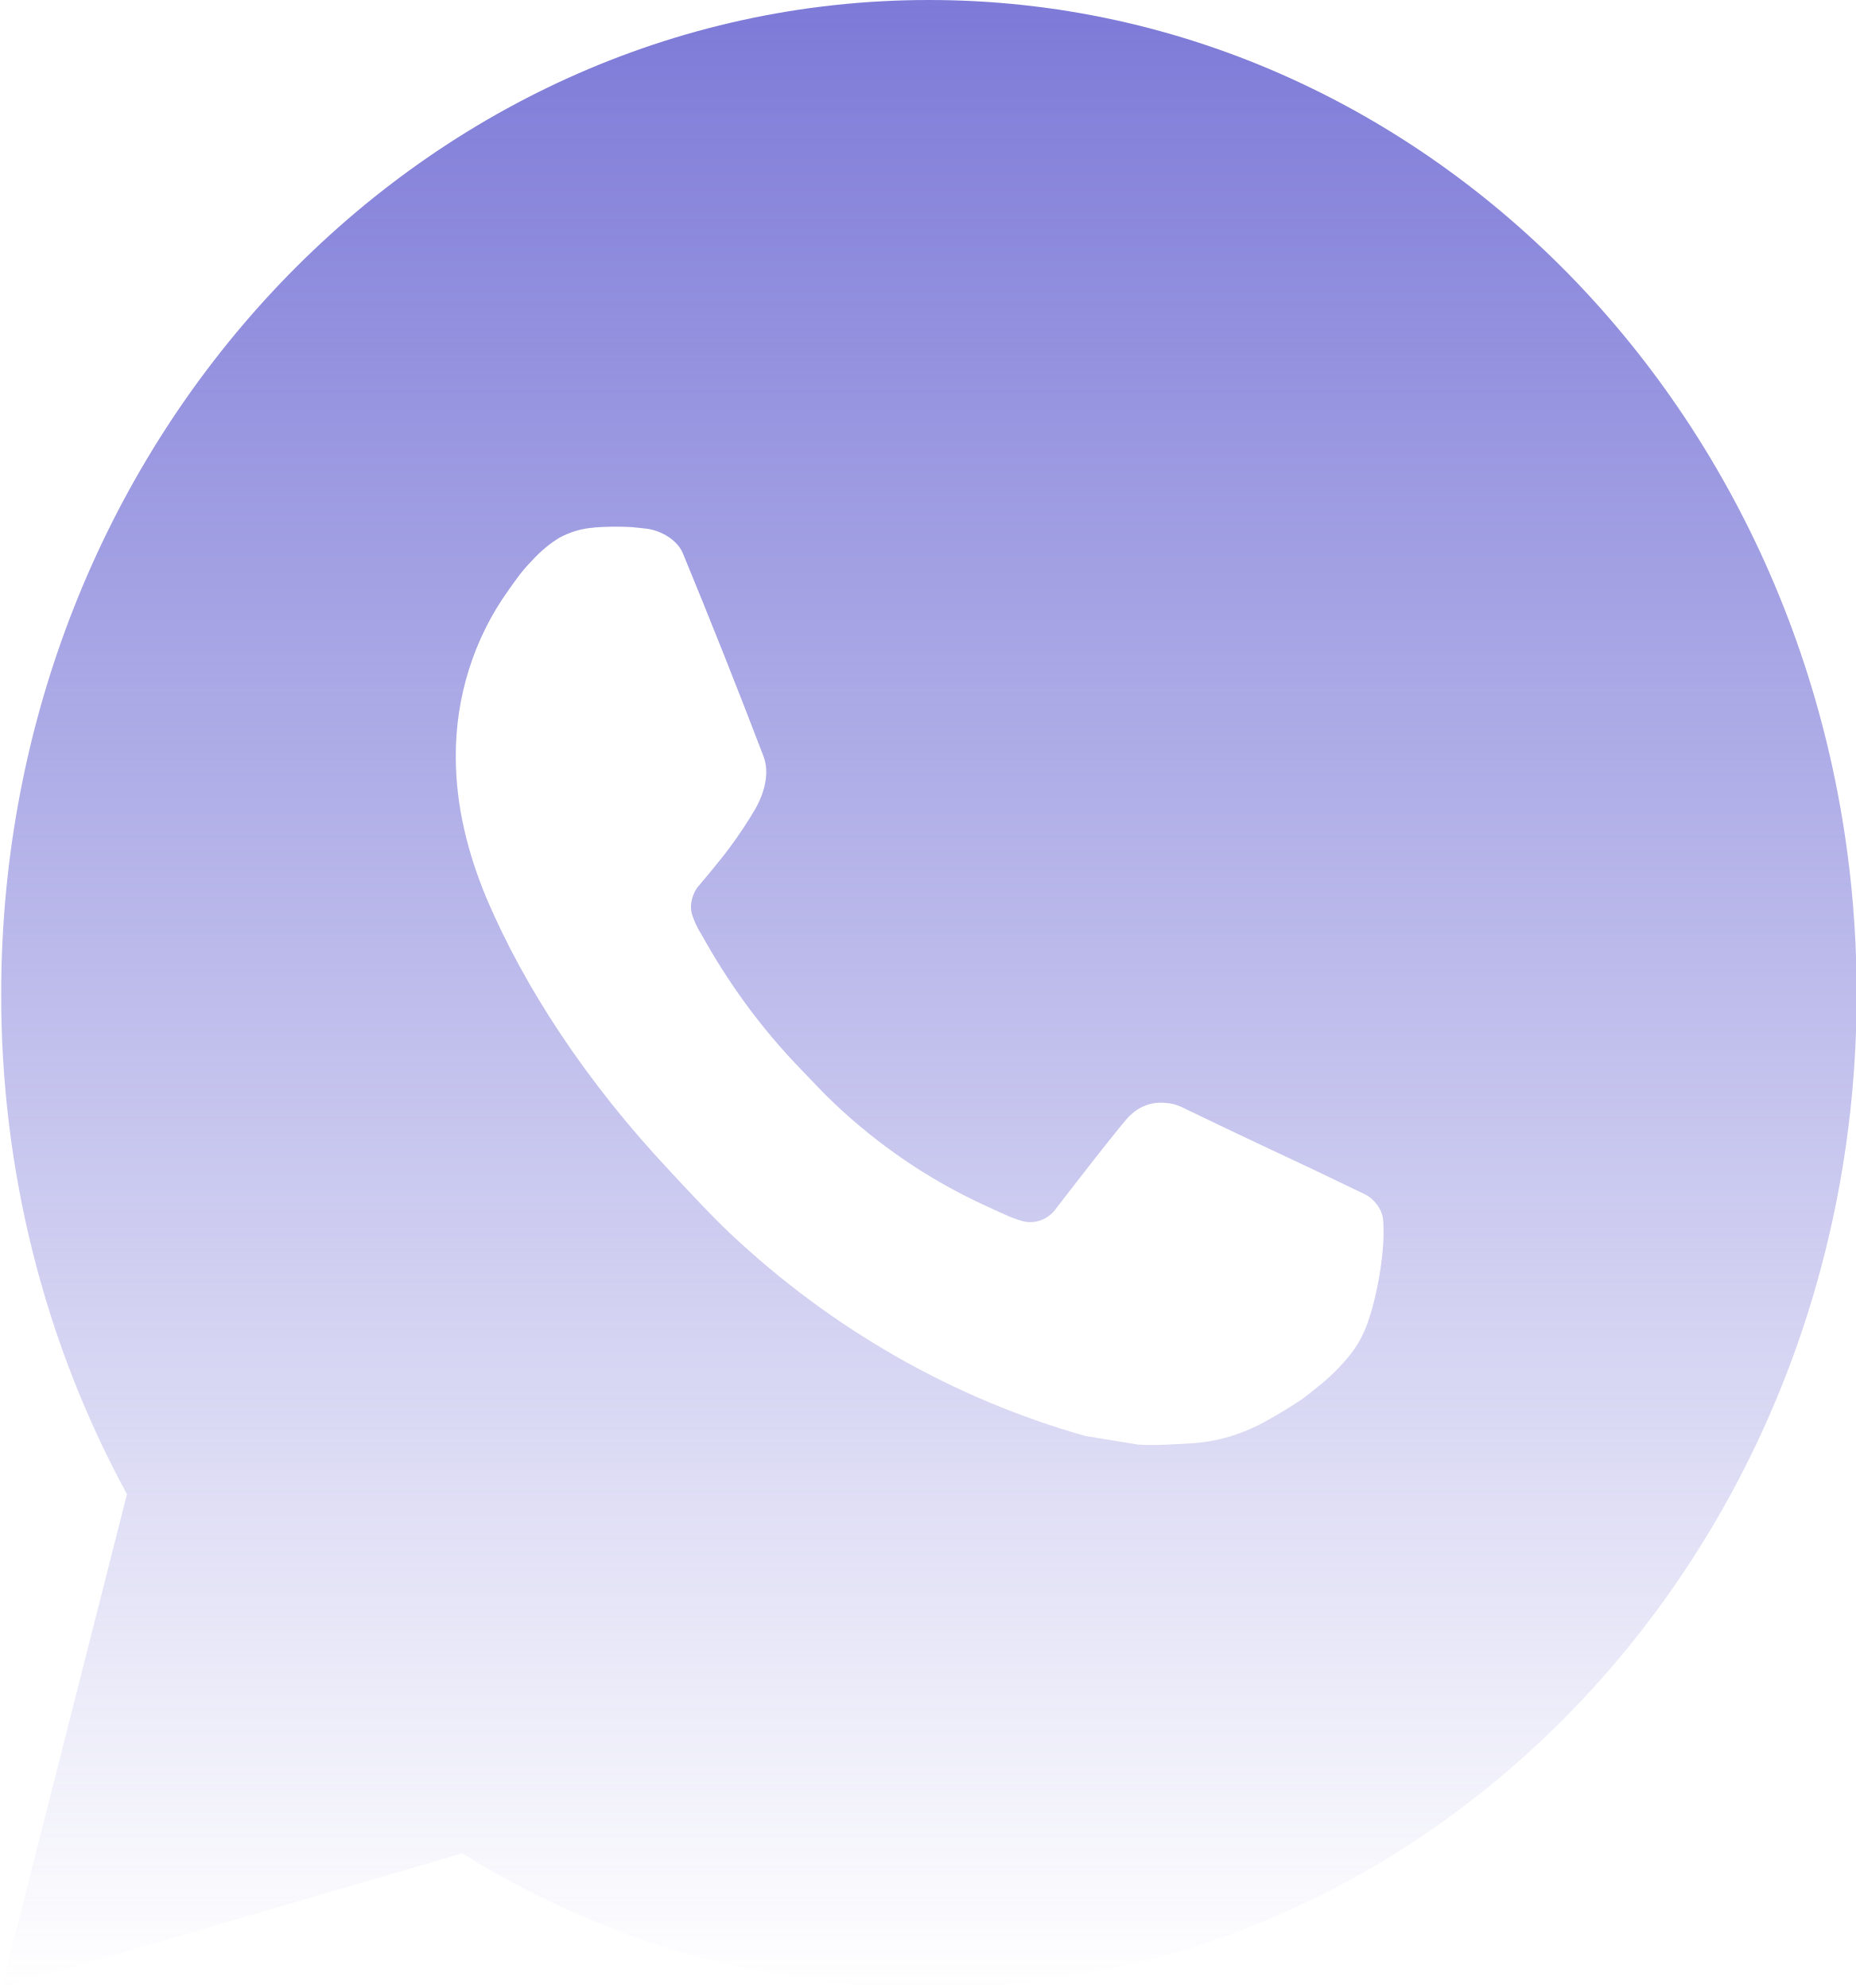
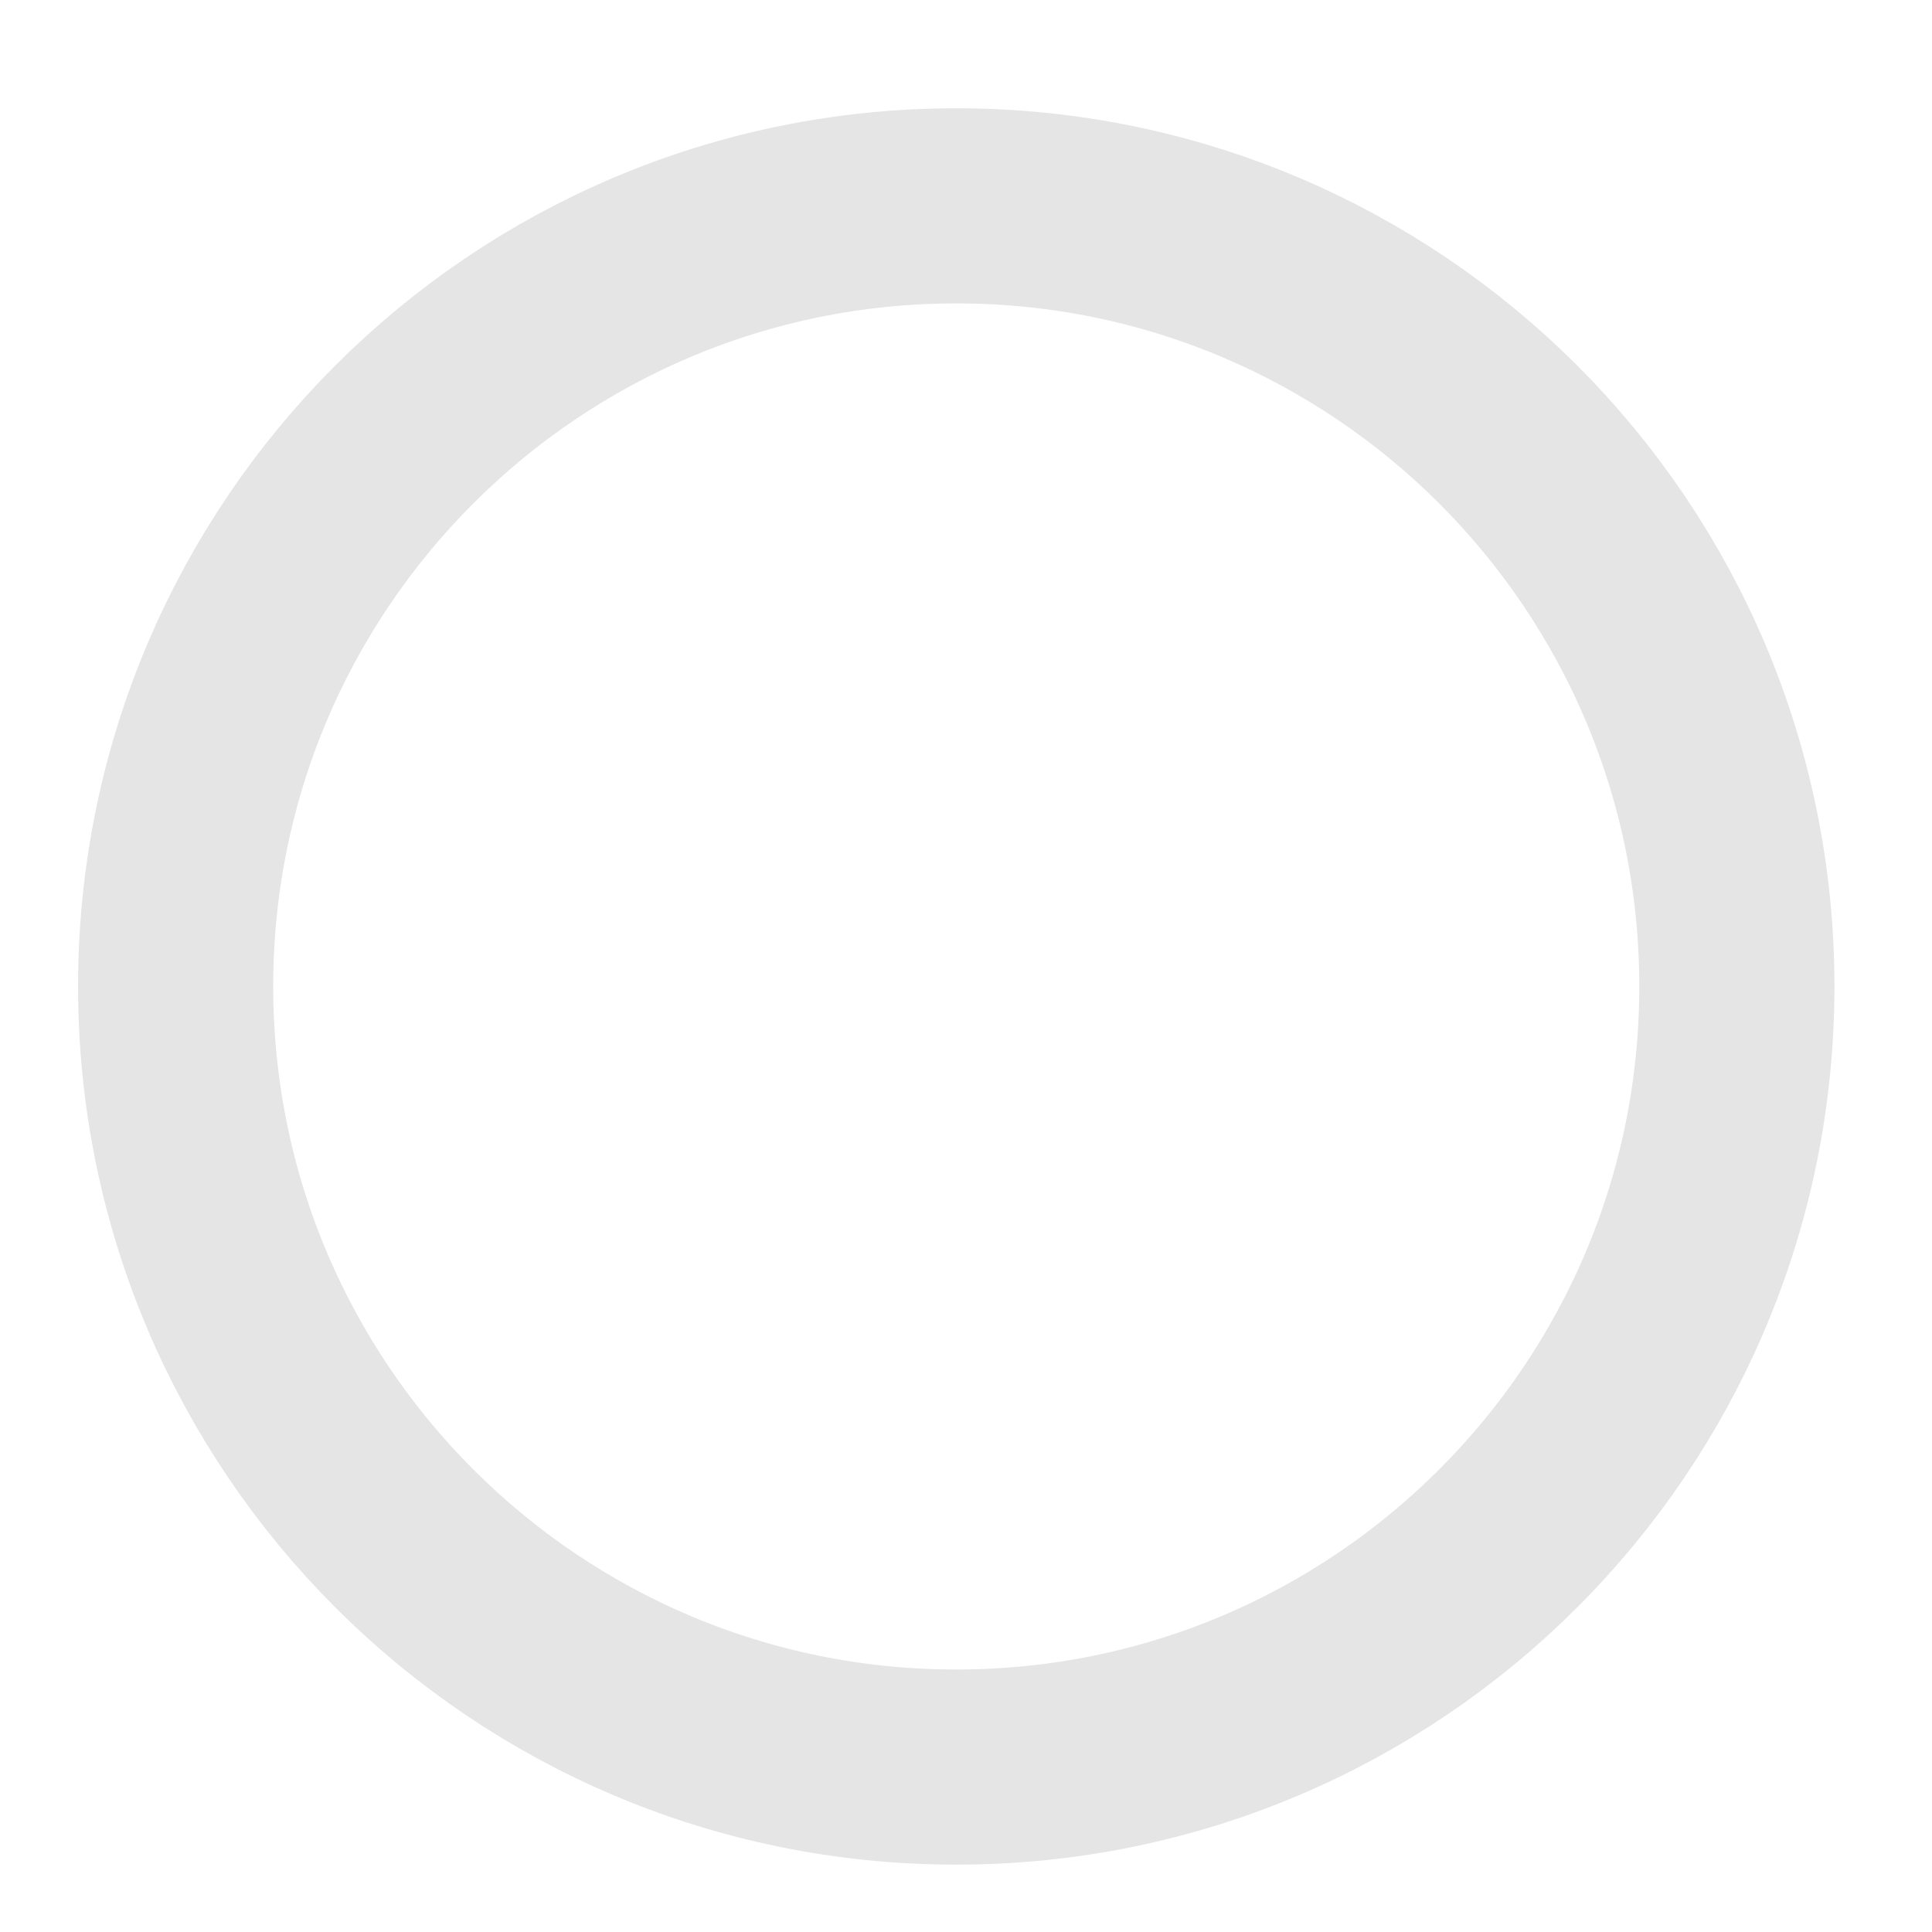
- <svg xmlns="http://www.w3.org/2000/svg" width="14" height="15" viewBox="0 0 14 15" fill="none">
-   <path d="M0.012 15L0.958 11.274C0.334 10.129 0.007 8.826 0.009 7.5C0.009 3.358 3.143 0 7.009 0C10.875 0 14.009 3.358 14.009 7.5C14.009 11.642 10.875 15 7.009 15C5.772 15.002 4.556 14.651 3.488 13.984L0.012 15ZM4.482 3.981C4.392 3.987 4.304 4.013 4.223 4.056C4.147 4.102 4.078 4.16 4.017 4.227C3.933 4.312 3.885 4.385 3.834 4.457C3.576 4.817 3.436 5.26 3.439 5.715C3.44 6.082 3.53 6.44 3.67 6.775C3.956 7.451 4.427 8.167 5.05 8.831C5.199 8.991 5.346 9.151 5.503 9.301C6.275 10.029 7.196 10.555 8.191 10.835L8.589 10.9C8.719 10.908 8.848 10.898 8.979 10.891C9.182 10.88 9.382 10.82 9.562 10.717C9.653 10.667 9.743 10.612 9.83 10.553C9.83 10.553 9.86 10.531 9.917 10.485C10.012 10.41 10.07 10.357 10.148 10.269C10.206 10.204 10.257 10.129 10.295 10.043C10.35 9.92 10.405 9.687 10.427 9.493C10.444 9.344 10.439 9.263 10.437 9.213C10.434 9.133 10.372 9.049 10.304 9.014L9.896 8.818C9.896 8.818 9.287 8.534 8.916 8.353C8.876 8.334 8.834 8.324 8.792 8.322C8.744 8.317 8.695 8.322 8.65 8.339C8.604 8.355 8.562 8.382 8.527 8.417V8.416C8.524 8.416 8.477 8.459 7.971 9.115C7.942 9.157 7.902 9.189 7.856 9.206C7.81 9.224 7.76 9.226 7.713 9.213C7.667 9.2 7.623 9.183 7.579 9.163C7.492 9.124 7.462 9.109 7.403 9.082L7.399 9.08C6.999 8.893 6.628 8.64 6.3 8.33C6.212 8.248 6.13 8.158 6.046 8.071C5.771 7.788 5.531 7.468 5.332 7.12L5.291 7.048C5.261 7.001 5.237 6.949 5.22 6.895C5.193 6.785 5.262 6.696 5.262 6.696C5.262 6.696 5.432 6.497 5.511 6.388C5.577 6.299 5.639 6.205 5.696 6.109C5.778 5.966 5.804 5.82 5.761 5.707C5.565 5.194 5.362 4.683 5.153 4.176C5.112 4.075 4.989 4.003 4.878 3.989C4.84 3.985 4.802 3.98 4.765 3.977C4.671 3.972 4.576 3.973 4.482 3.98V3.981Z" fill="url(#paint0_linear_40_3)" />
-   <defs>
-     <linearGradient id="paint0_linear_40_3" x1="7.009" y1="0" x2="7.009" y2="15" gradientUnits="userSpaceOnUse">
-       <stop stop-color="#7D7AD8" />
-       <stop offset="1" stop-color="#7D7AD8" stop-opacity="0" />
-     </linearGradient>
-   </defs>
+ <svg xmlns="http://www.w3.org/2000/svg" width="11" height="11" viewBox="0 0 11 11" fill="none">
+   <path d="M5.444 10.061C7.899 10.061 9.889 8.071 9.889 5.616C9.889 3.162 7.899 1.172 5.444 1.172C2.99 1.172 1 3.162 1 5.616C1 8.071 2.99 10.061 5.444 10.061Z" stroke="#E5E5E5" stroke-width="1.111" stroke-linecap="round" stroke-linejoin="round" />
</svg>
